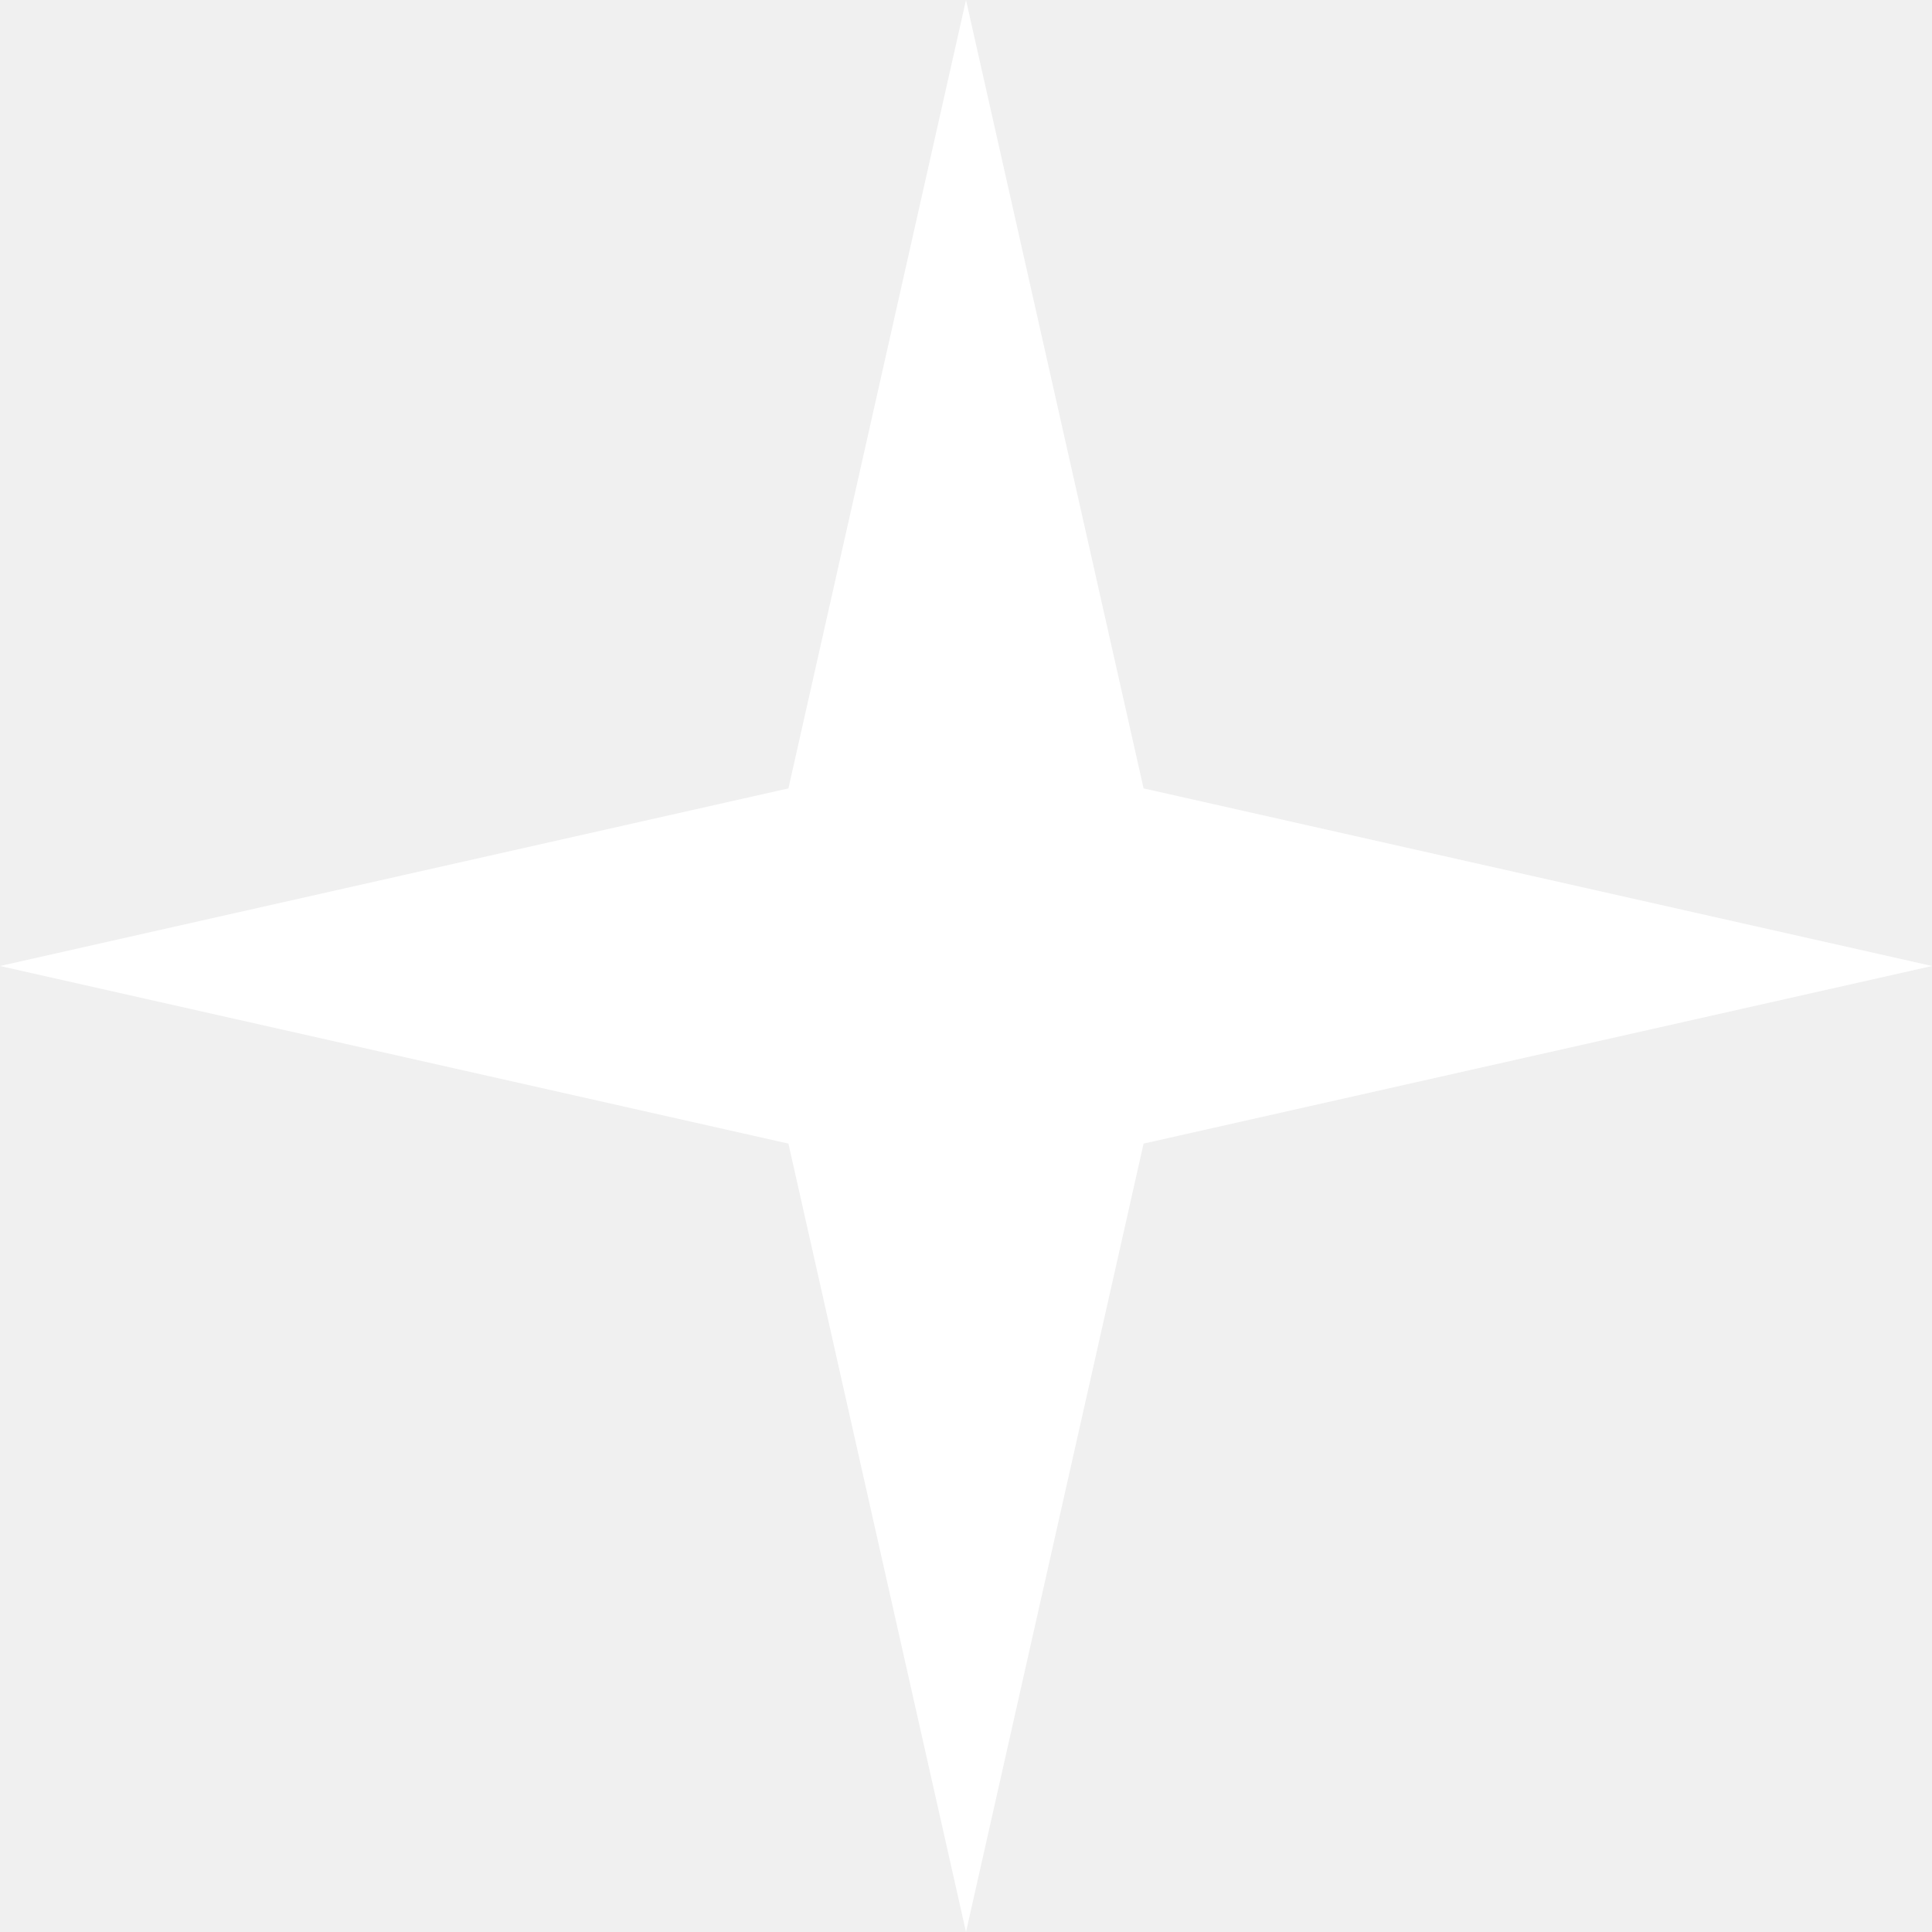
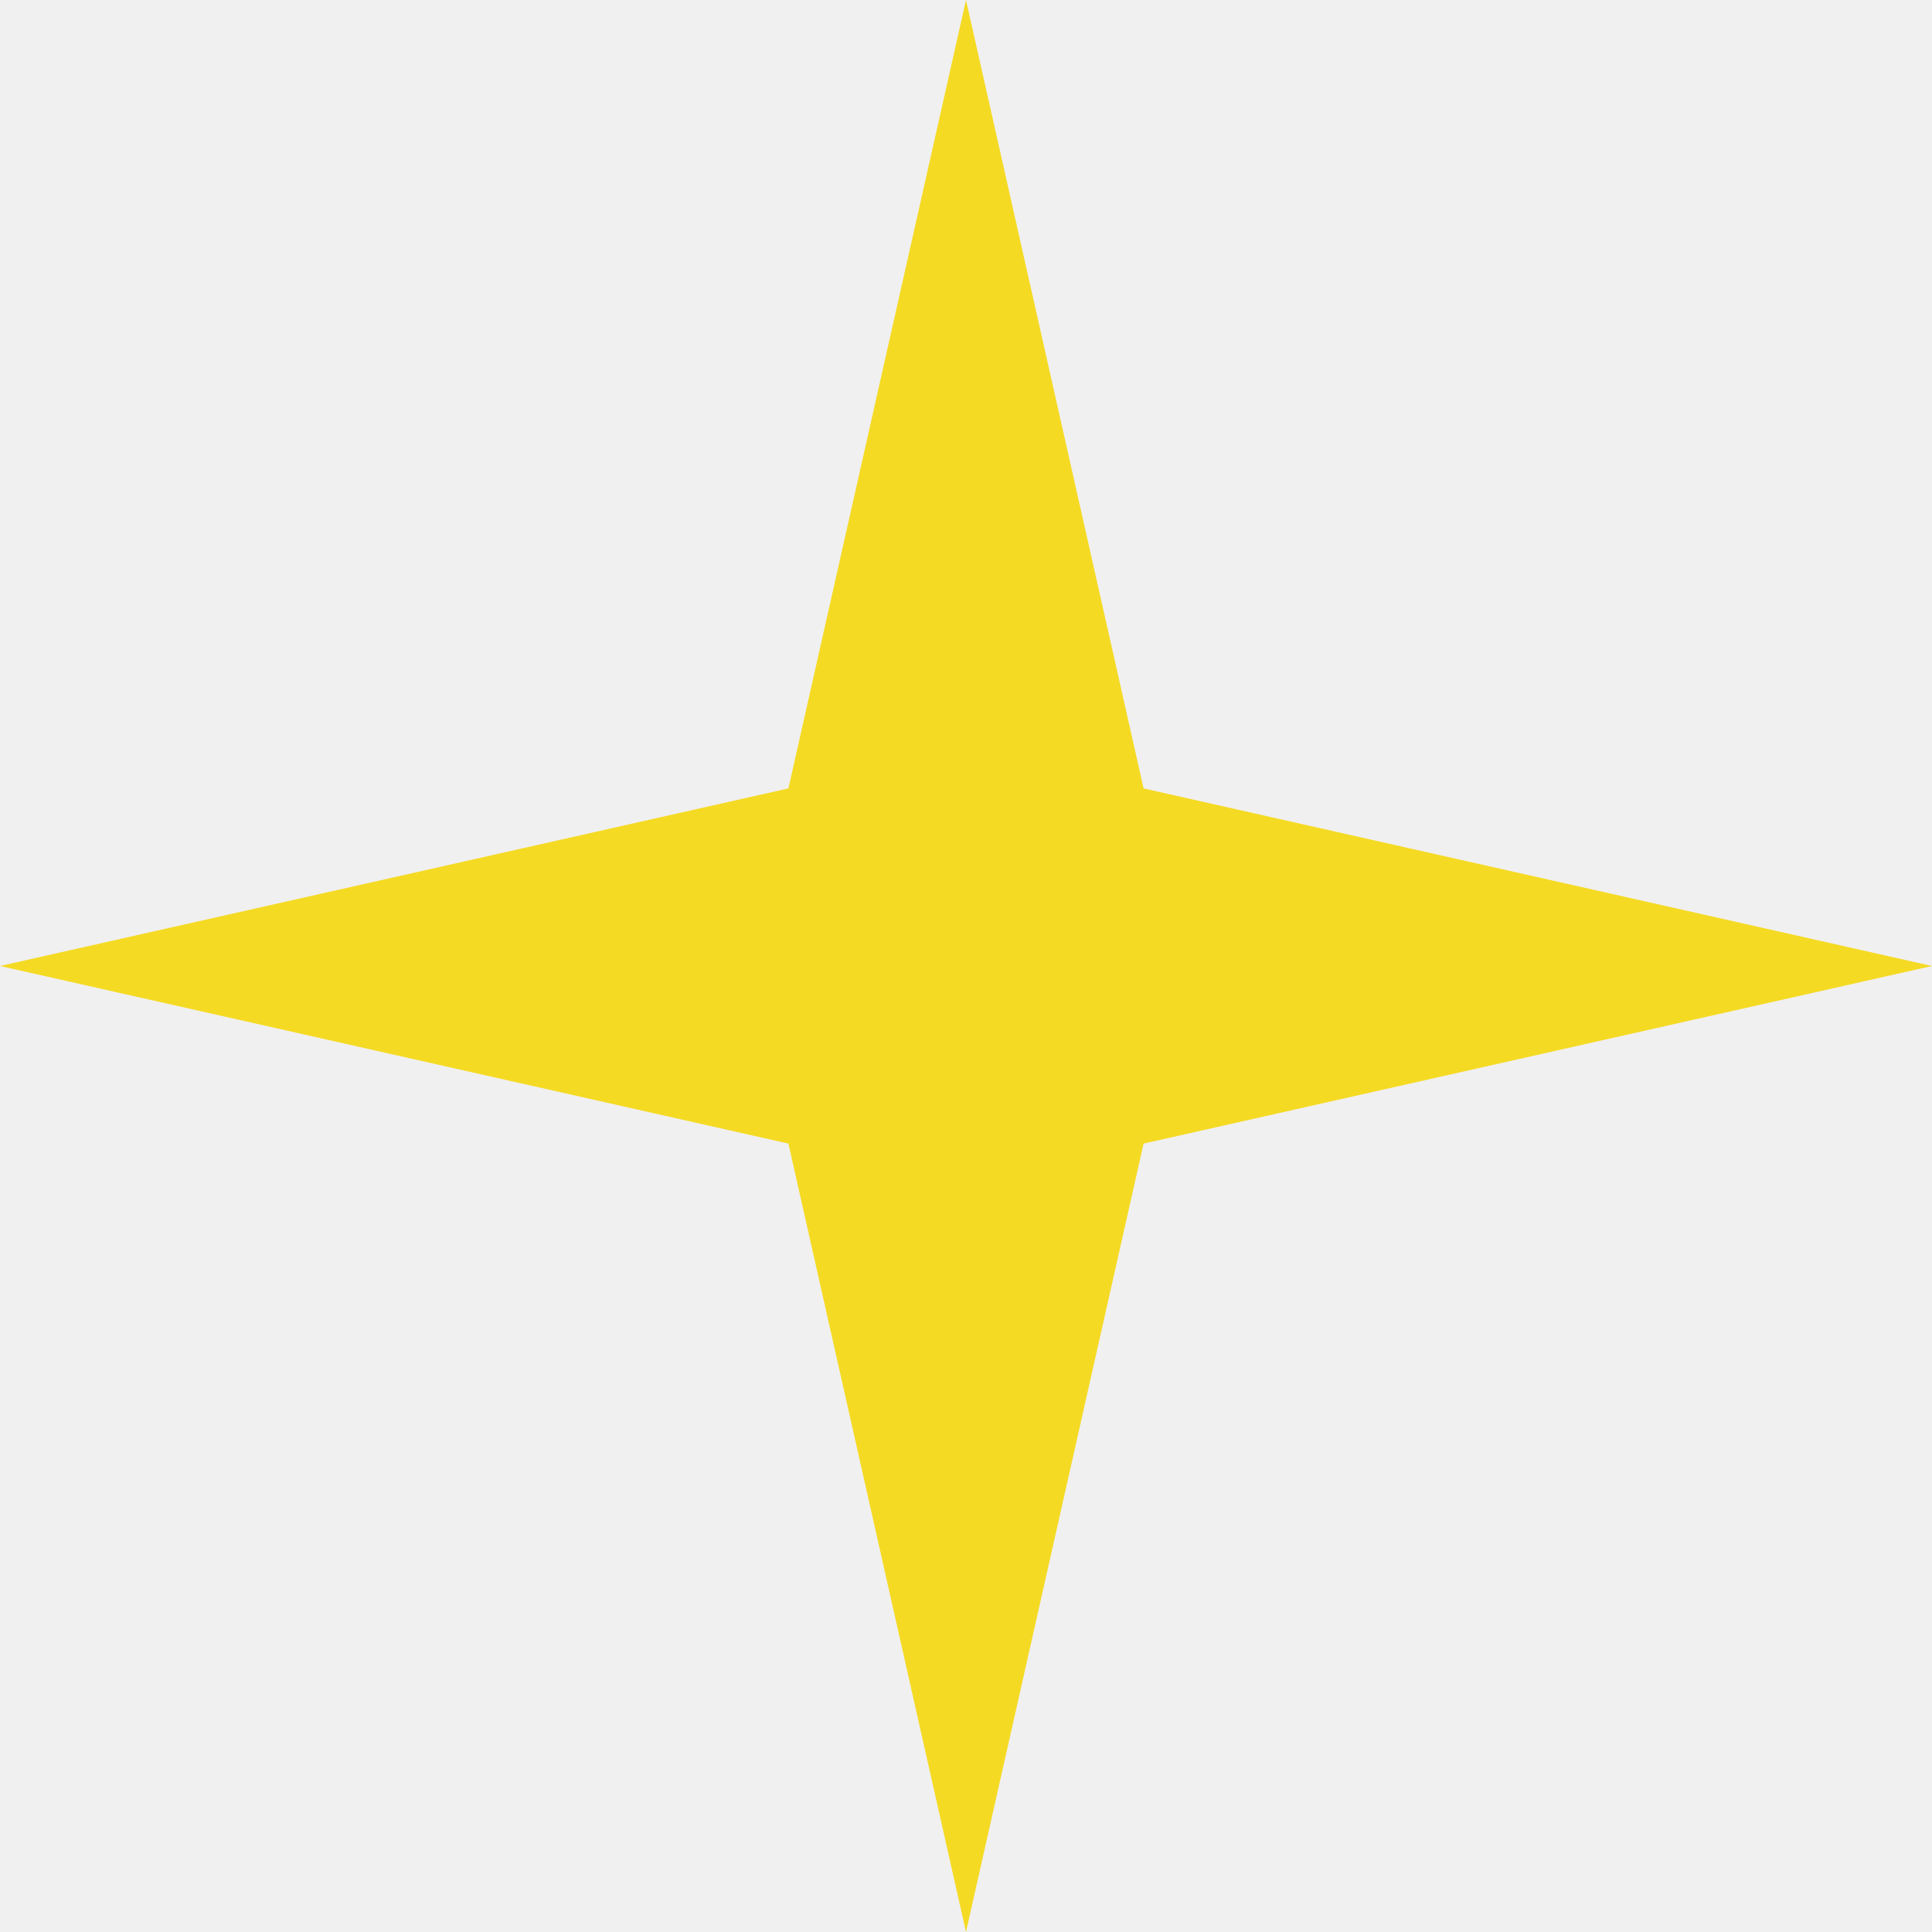
<svg xmlns="http://www.w3.org/2000/svg" width="271" height="271" viewBox="0 0 271 271" fill="none">
-   <path d="M135.5 0L160.411 110.589L271 135.5L160.411 160.411L135.5 271L110.589 160.411L0 135.5L110.589 110.589L135.5 0Z" fill="white" />
+   <path d="M135.5 0L160.411 110.589L271 135.5L160.411 160.411L135.5 271L110.589 160.411L0 135.5L110.589 110.589L135.5 0Z" fill="#f5da24" />
</svg>
